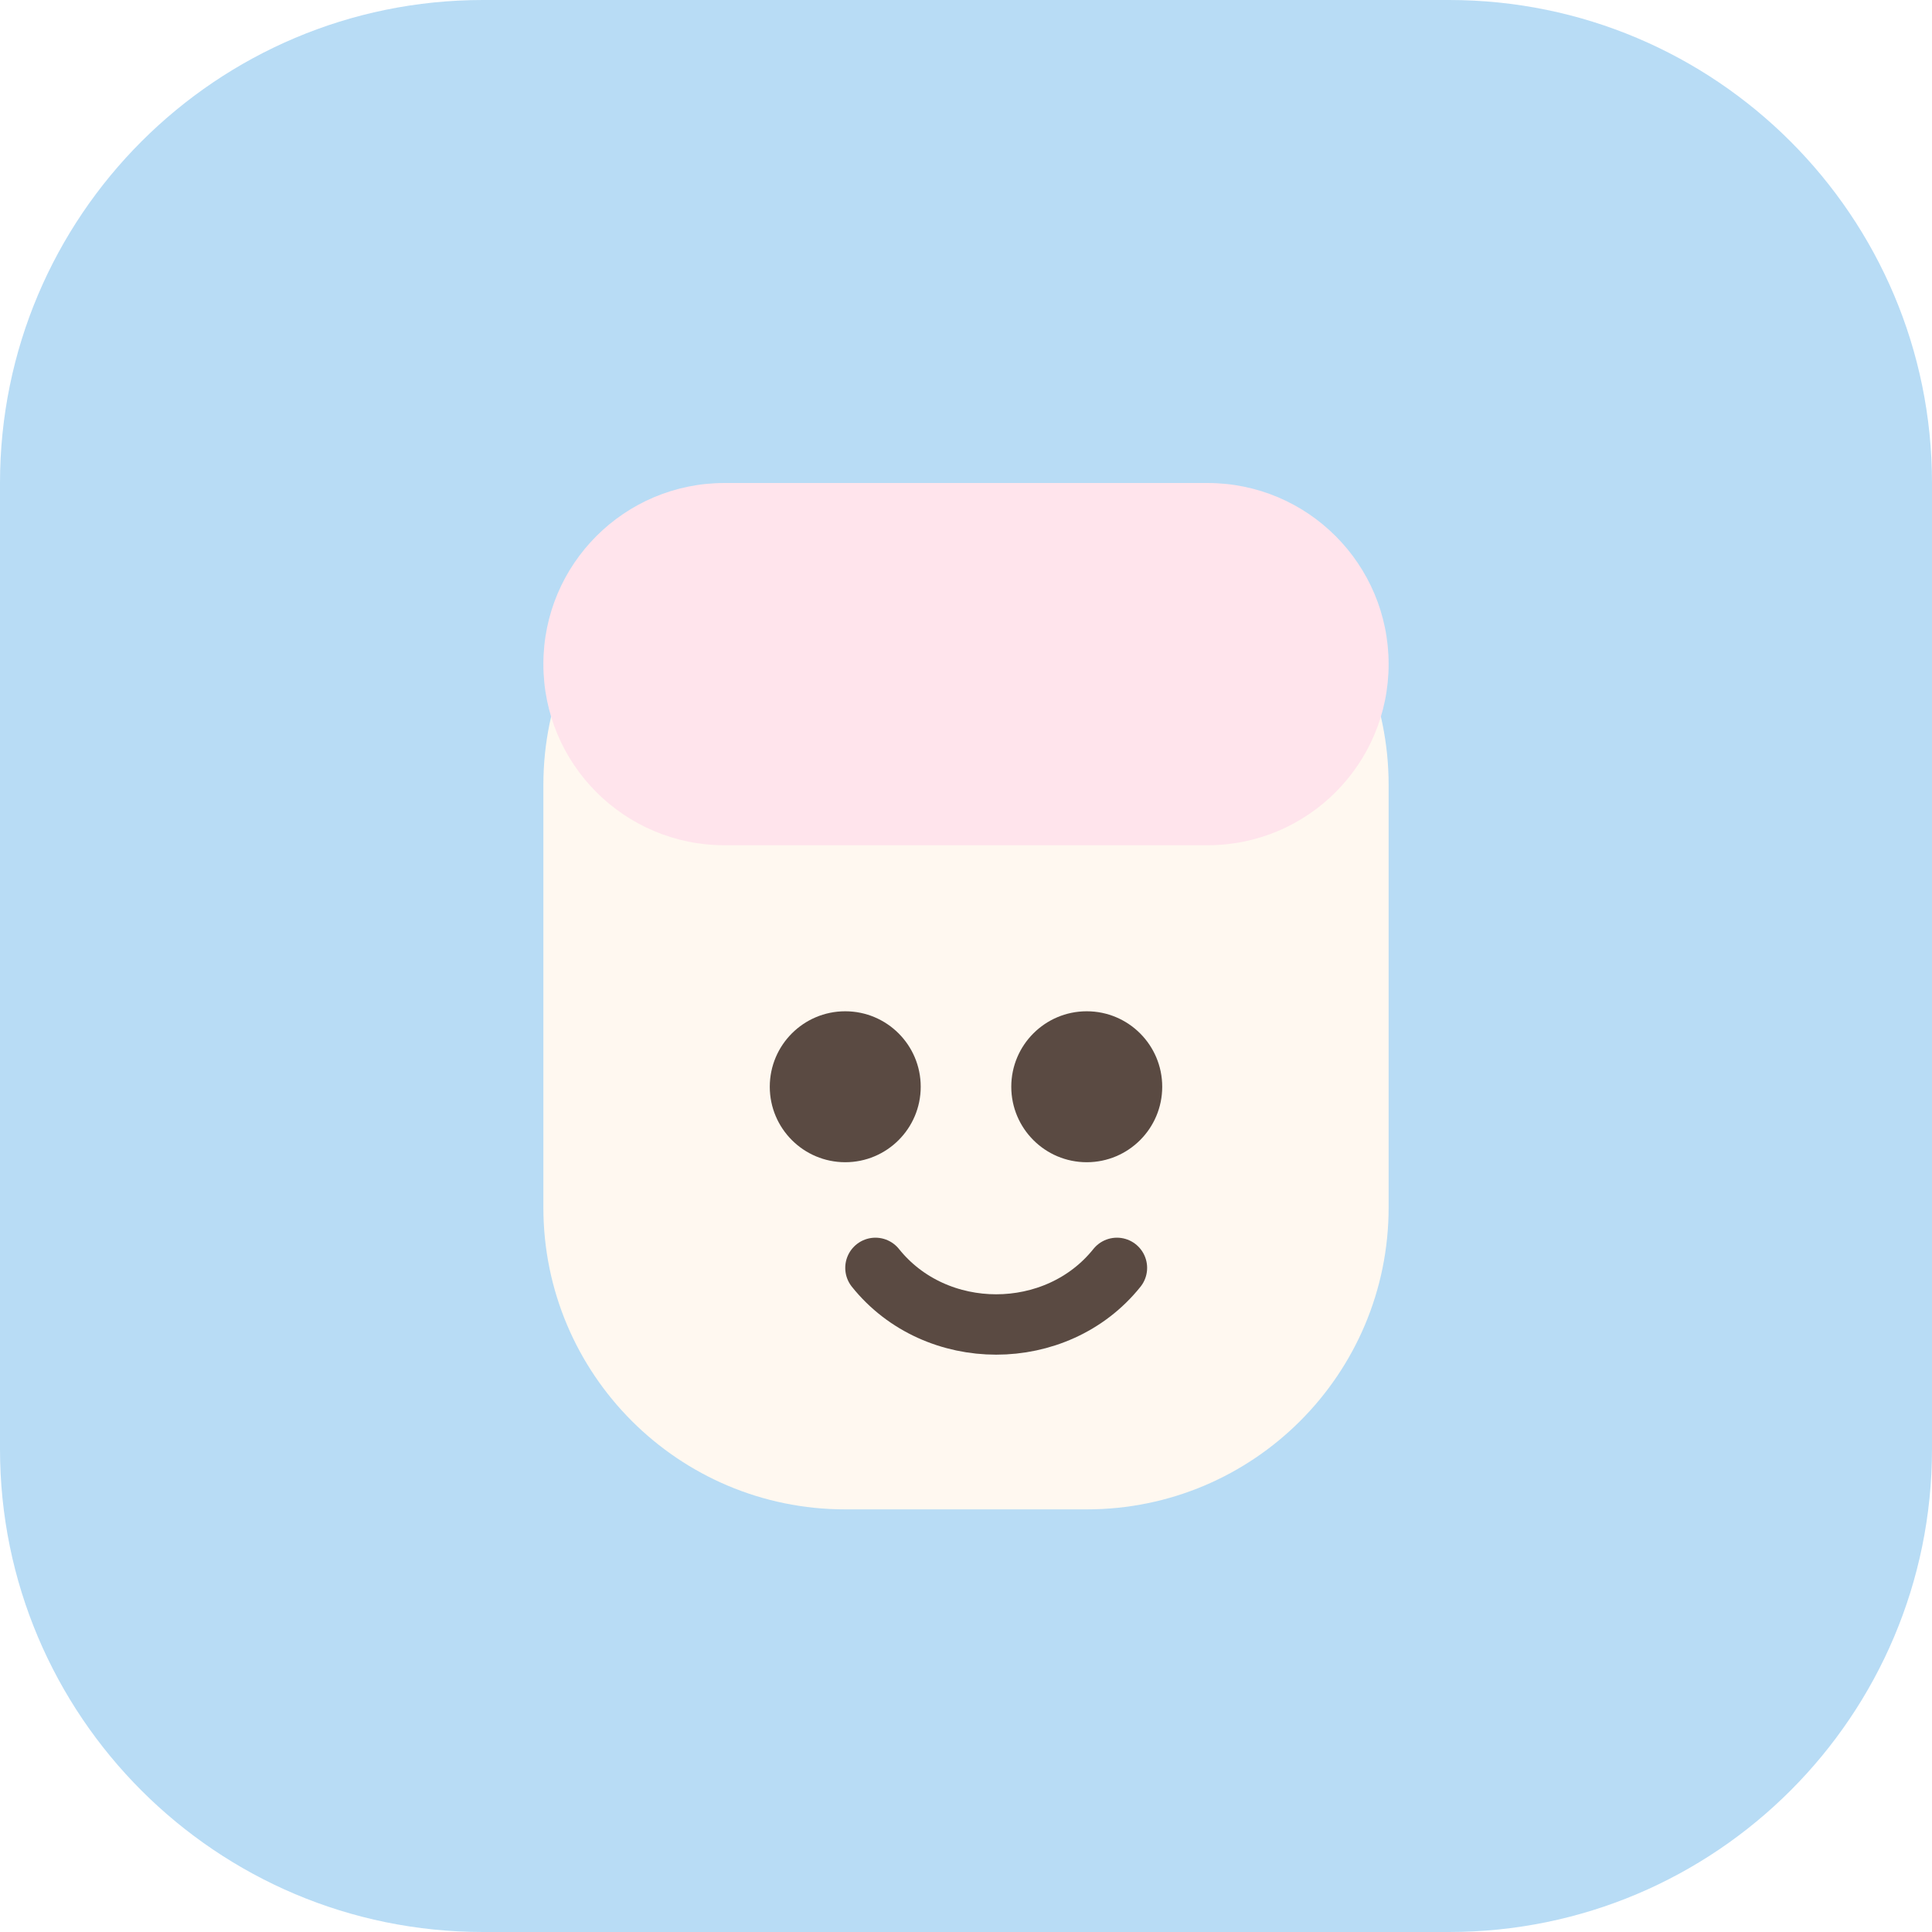
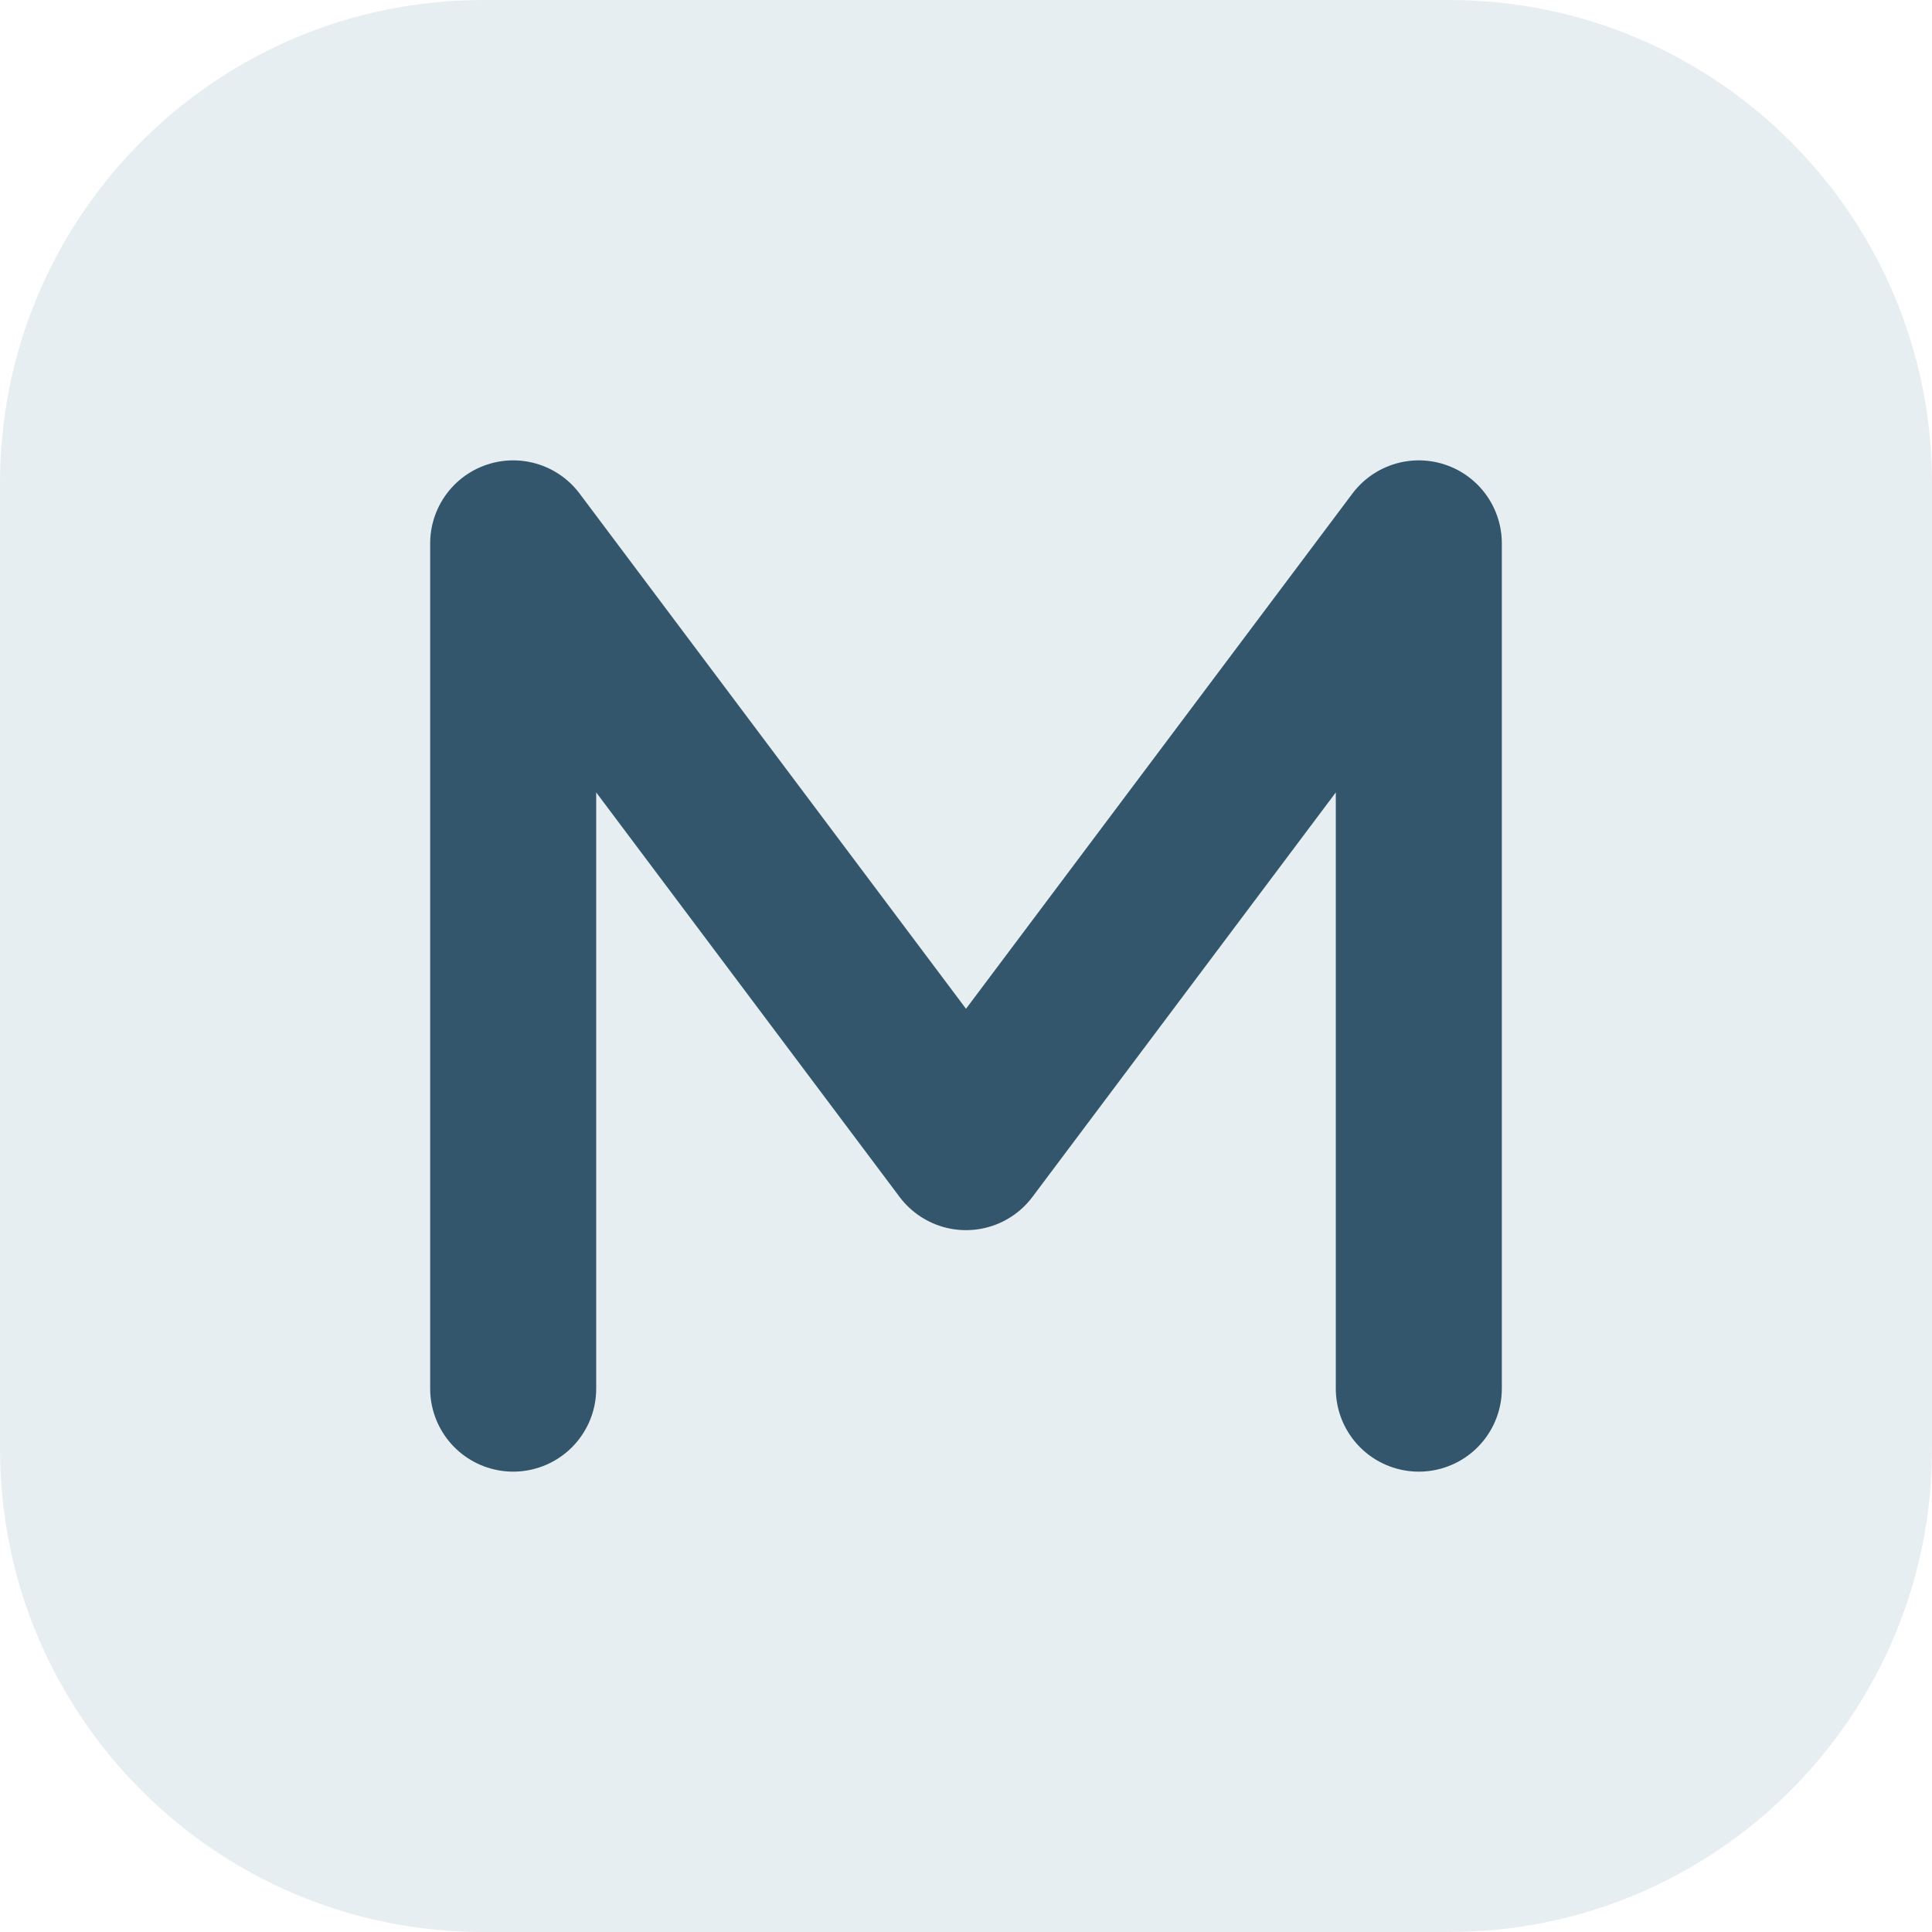
<svg xmlns="http://www.w3.org/2000/svg" viewBox="0 0 64 64" fill="none">
-   <rect width="64" height="64" rx="16" fill="#B8DCF5" />
-   <rect x="18" y="16" width="28" height="34" rx="10" fill="#FFF8F0" />
-   <rect x="18" y="16" width="28" height="12" rx="6" fill="#FFE4EC" />
-   <circle cx="28" cy="36" r="2.5" fill="#5A4A42" />
-   <circle cx="36" cy="36" r="2.5" fill="#5A4A42" />
-   <path d="M29 42c2 2.5 6 2.5 8 0" stroke="#5A4A42" stroke-width="2" stroke-linecap="round" />
+   <rect width="64" height="64" rx="16" fill="#E7EEF2" />
+   <path d="M17 46V18l15 20L47 18v28" stroke="#34566C" stroke-width="5.5" stroke-linejoin="round" stroke-linecap="round" />
</svg>
